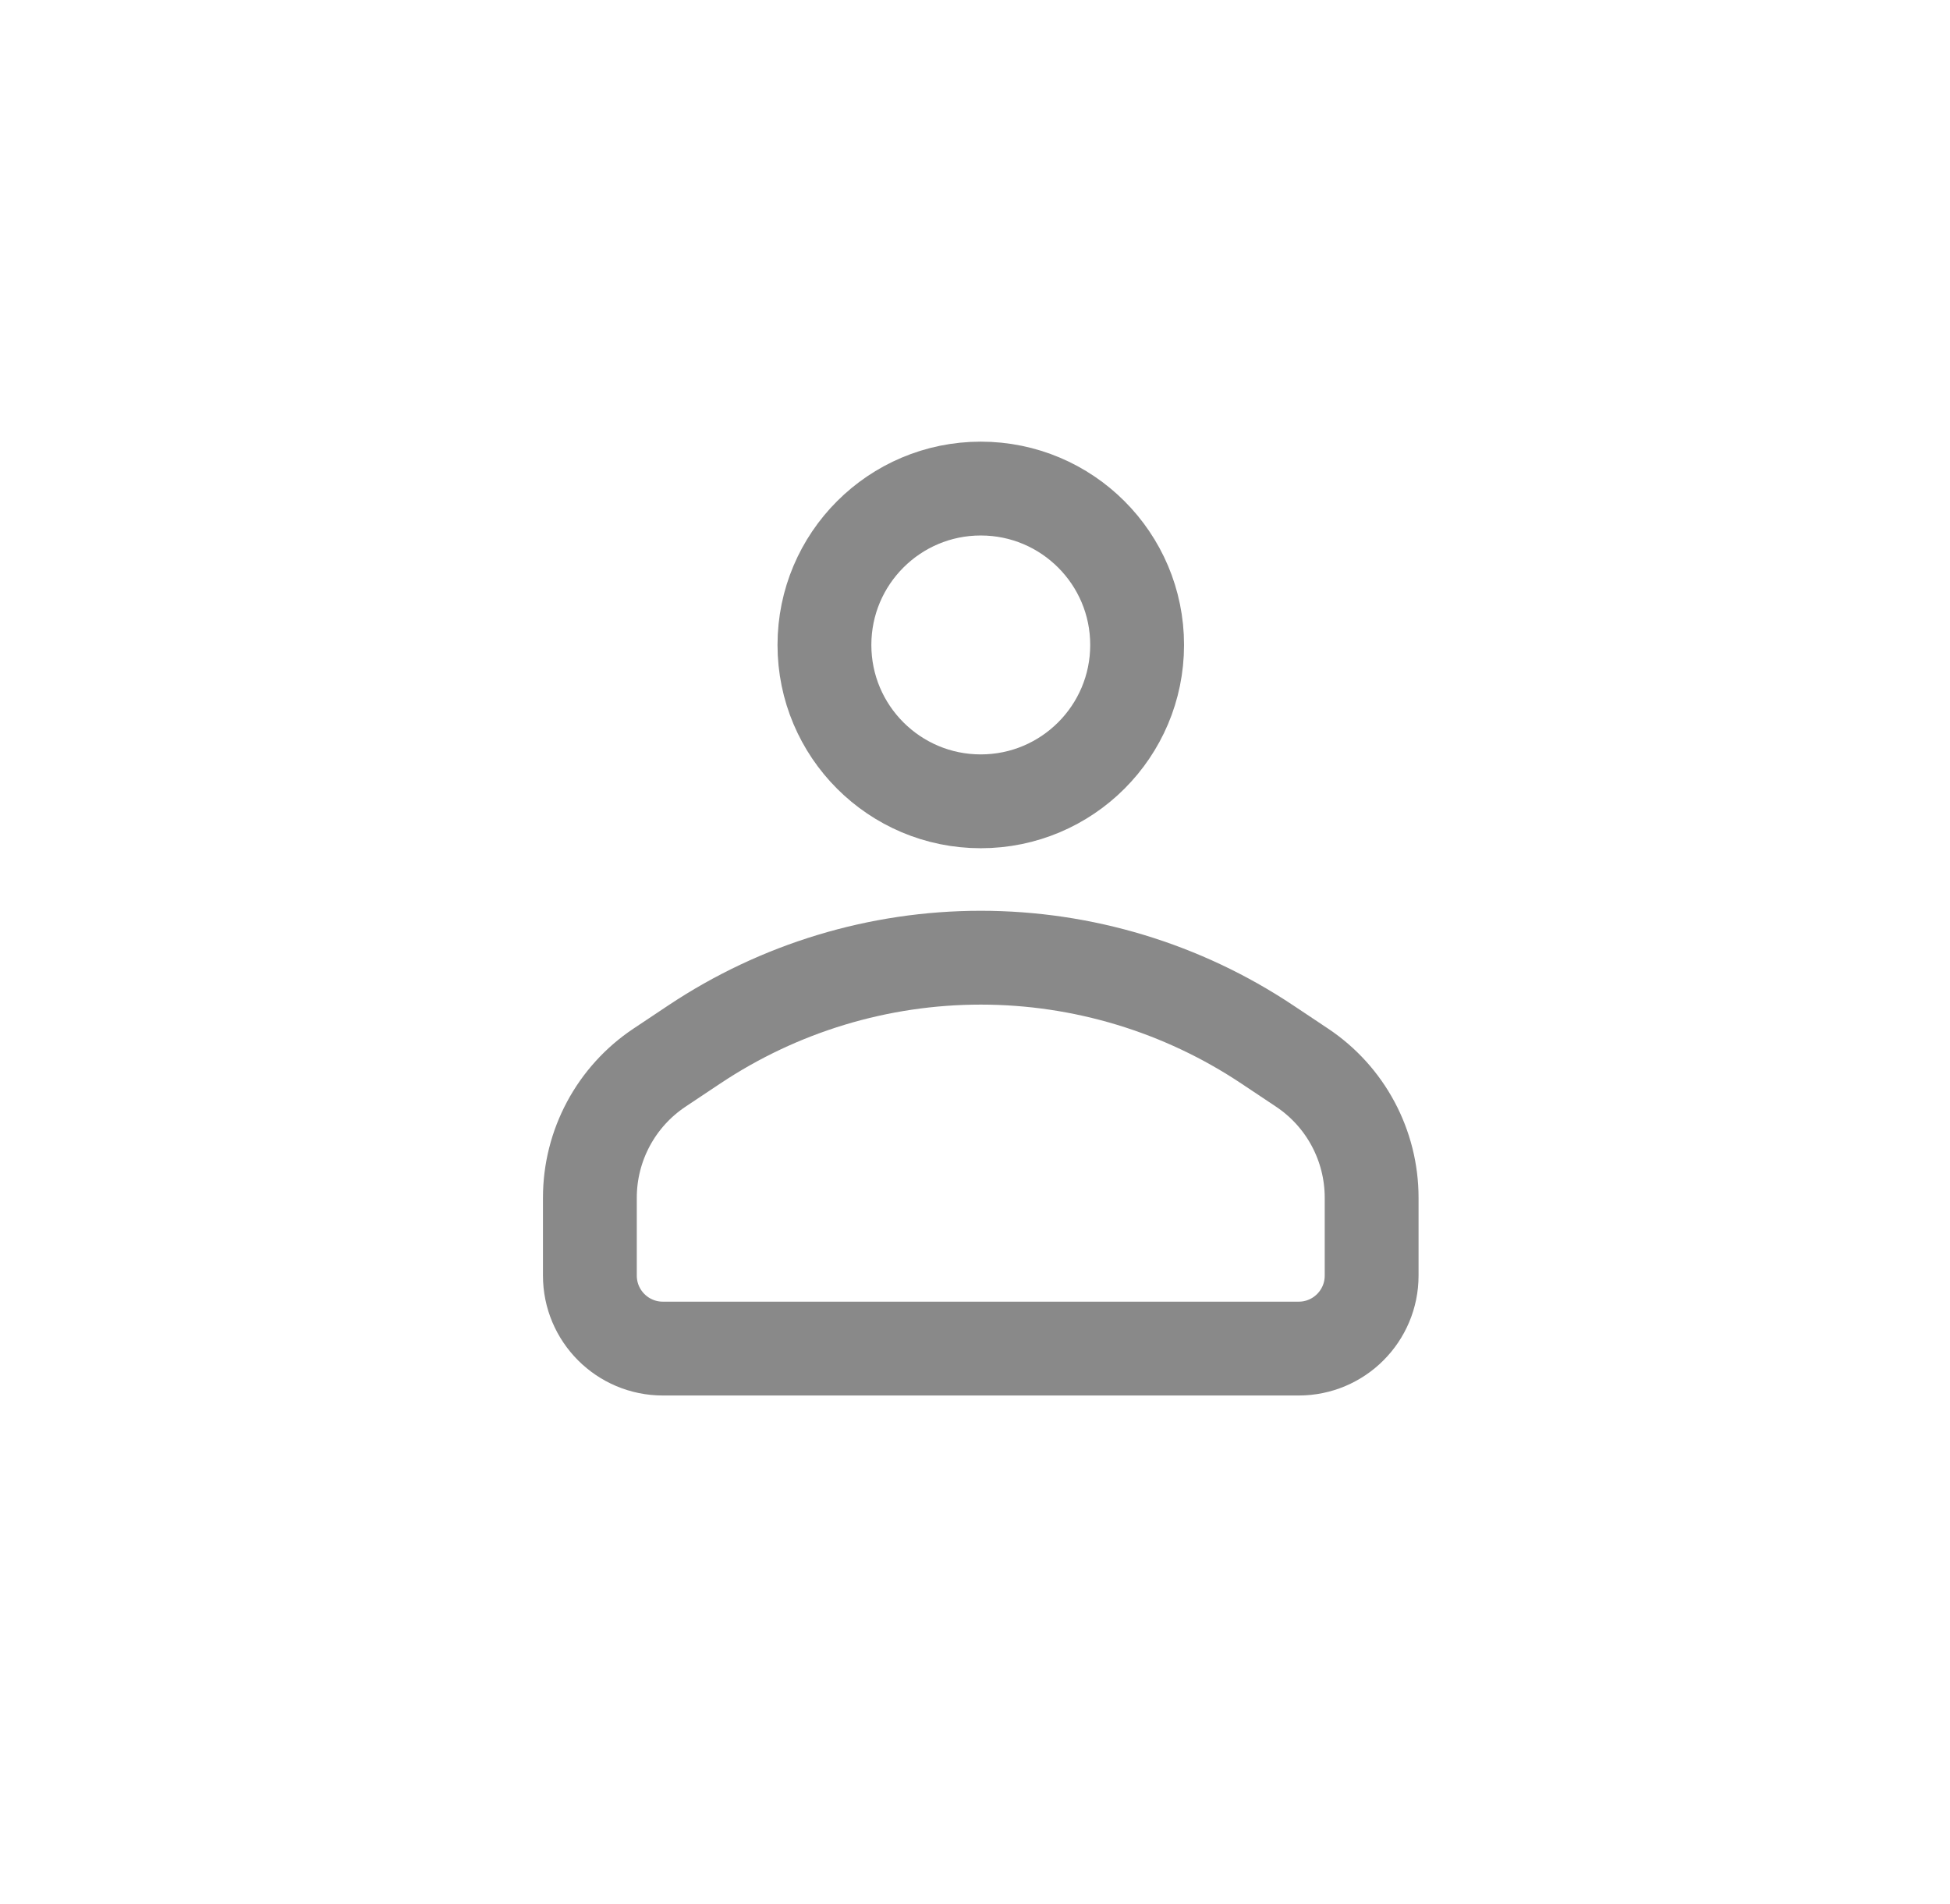
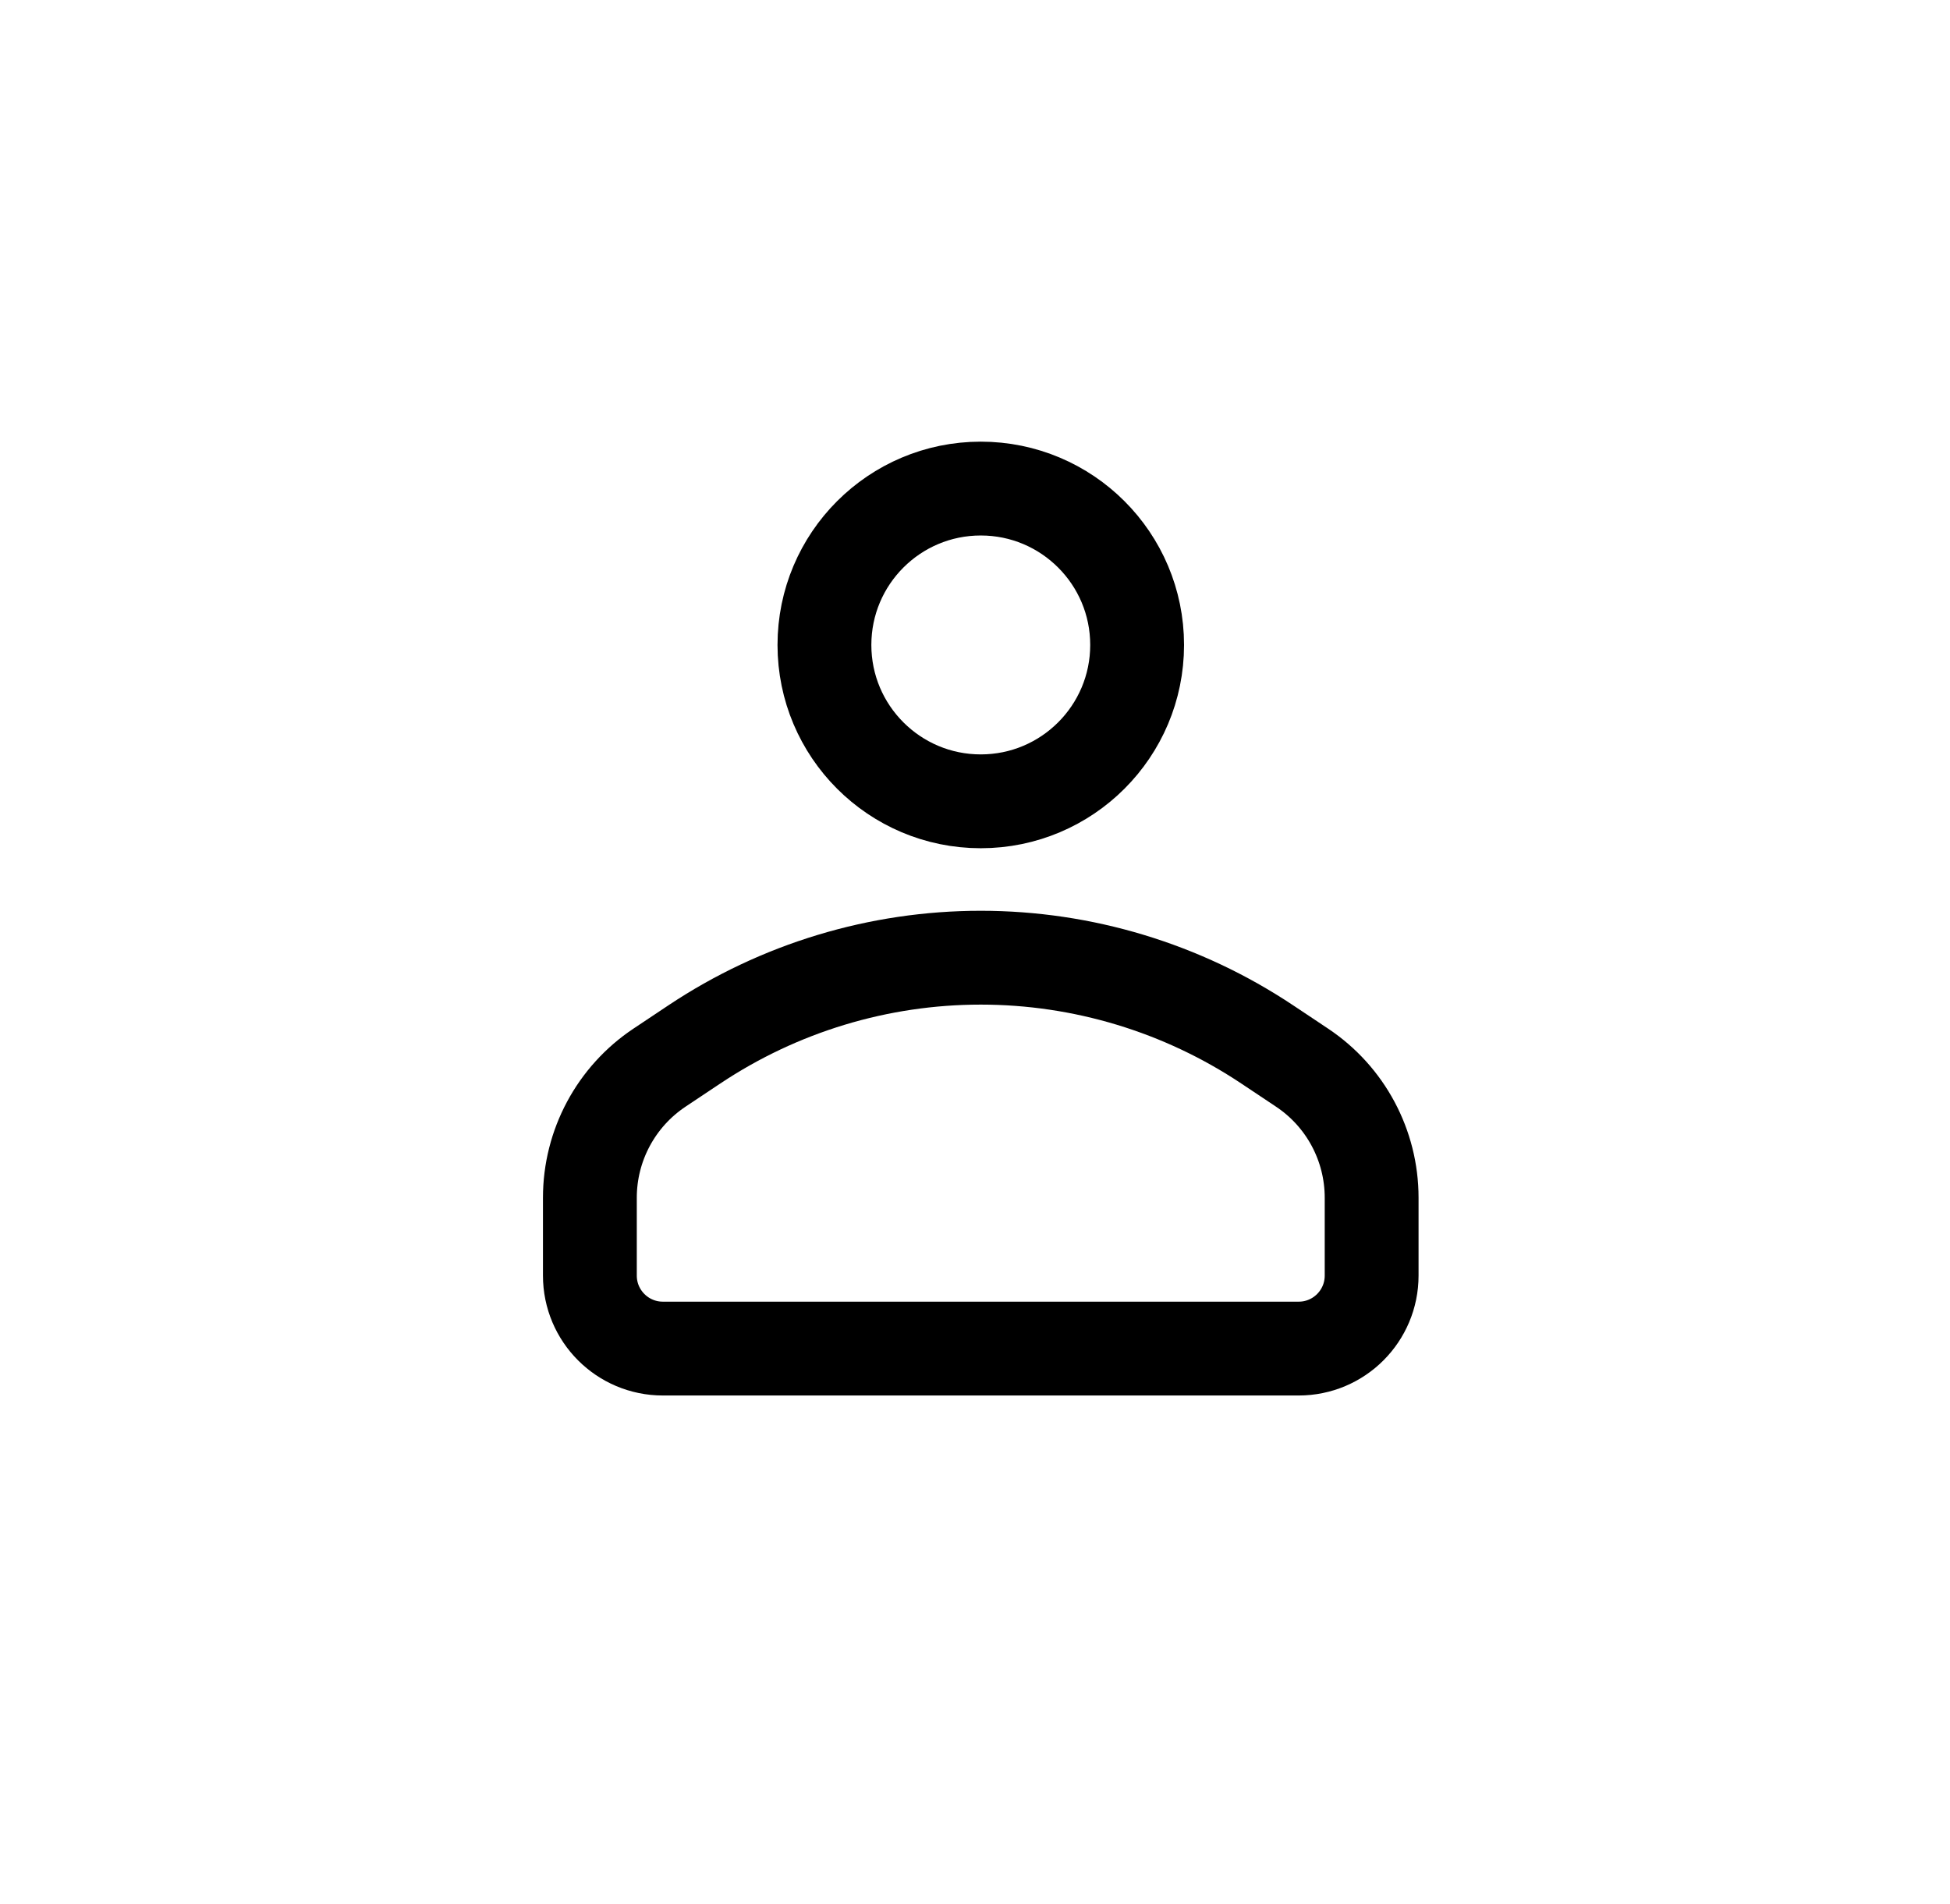
- <svg xmlns="http://www.w3.org/2000/svg" width="42" height="41" viewBox="0 0 42 41" fill="none">
-   <path d="M24.492 13.891C24.492 15.751 22.984 17.259 21.124 17.259C19.265 17.259 17.757 15.751 17.757 13.891C17.757 12.031 19.265 10.523 21.124 10.523C22.984 10.523 24.492 12.031 24.492 13.891Z" stroke="#898989" stroke-width="2.021" />
-   <path d="M14.205 22.995L14.955 22.495C16.782 21.277 18.928 20.627 21.124 20.627C23.32 20.627 25.467 21.277 27.294 22.495L28.044 22.995C28.981 23.619 29.543 24.671 29.543 25.797V27.474C29.543 28.342 28.84 29.046 27.972 29.046H21.124H14.277C13.409 29.046 12.705 28.342 12.705 27.474V25.797C12.705 24.671 13.268 23.619 14.205 22.995Z" stroke="#898989" stroke-width="2.021" stroke-linecap="round" stroke-linejoin="round" />
+ <svg xmlns="http://www.w3.org/2000/svg" viewBox="0 0 42 41" fill="none">
+   <path d="M24.492 13.891C24.492 15.751 22.984 17.259 21.124 17.259C19.265 17.259 17.757 15.751 17.757 13.891C17.757 12.031 19.265 10.523 21.124 10.523C22.984 10.523 24.492 12.031 24.492 13.891Z" stroke="currentColor" stroke-width="2.021" />
+   <path d="M14.205 22.995L14.955 22.495C16.782 21.277 18.928 20.627 21.124 20.627C23.32 20.627 25.467 21.277 27.294 22.495L28.044 22.995C28.981 23.619 29.543 24.671 29.543 25.797V27.474C29.543 28.342 28.84 29.046 27.972 29.046H21.124H14.277C13.409 29.046 12.705 28.342 12.705 27.474V25.797C12.705 24.671 13.268 23.619 14.205 22.995Z" stroke="currentColor" stroke-width="2.021" stroke-linecap="round" stroke-linejoin="round" />
</svg>
